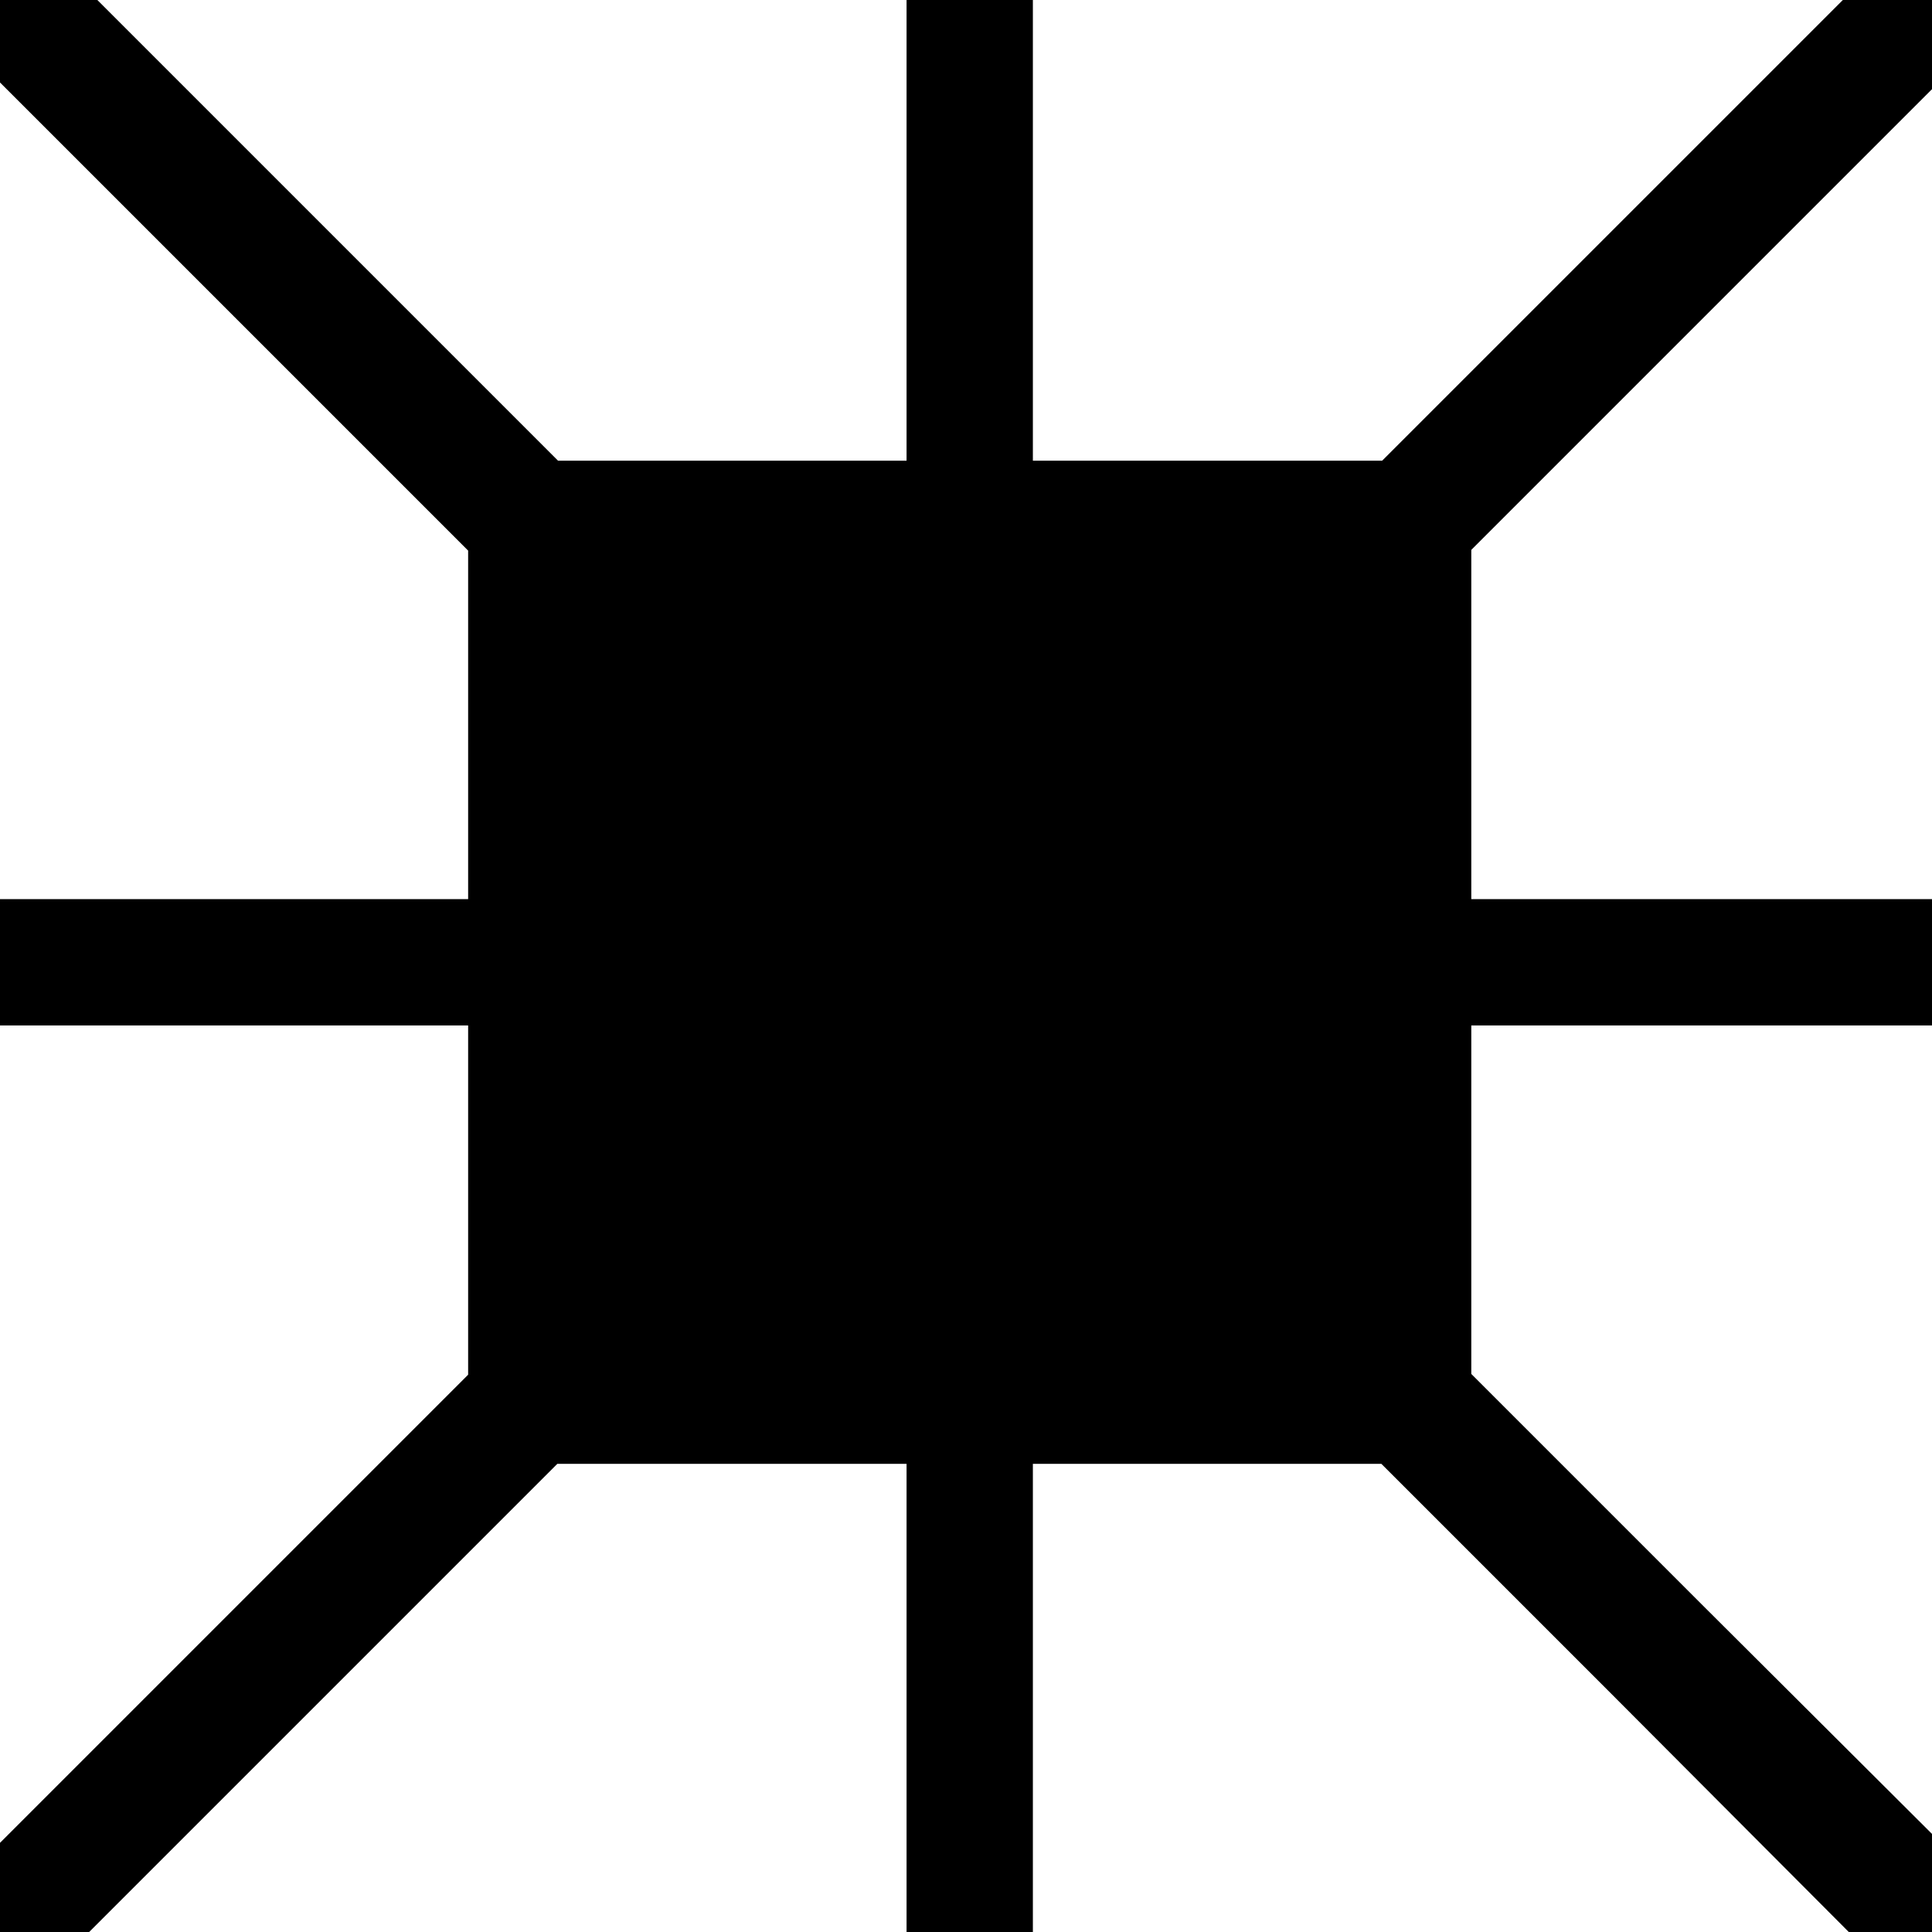
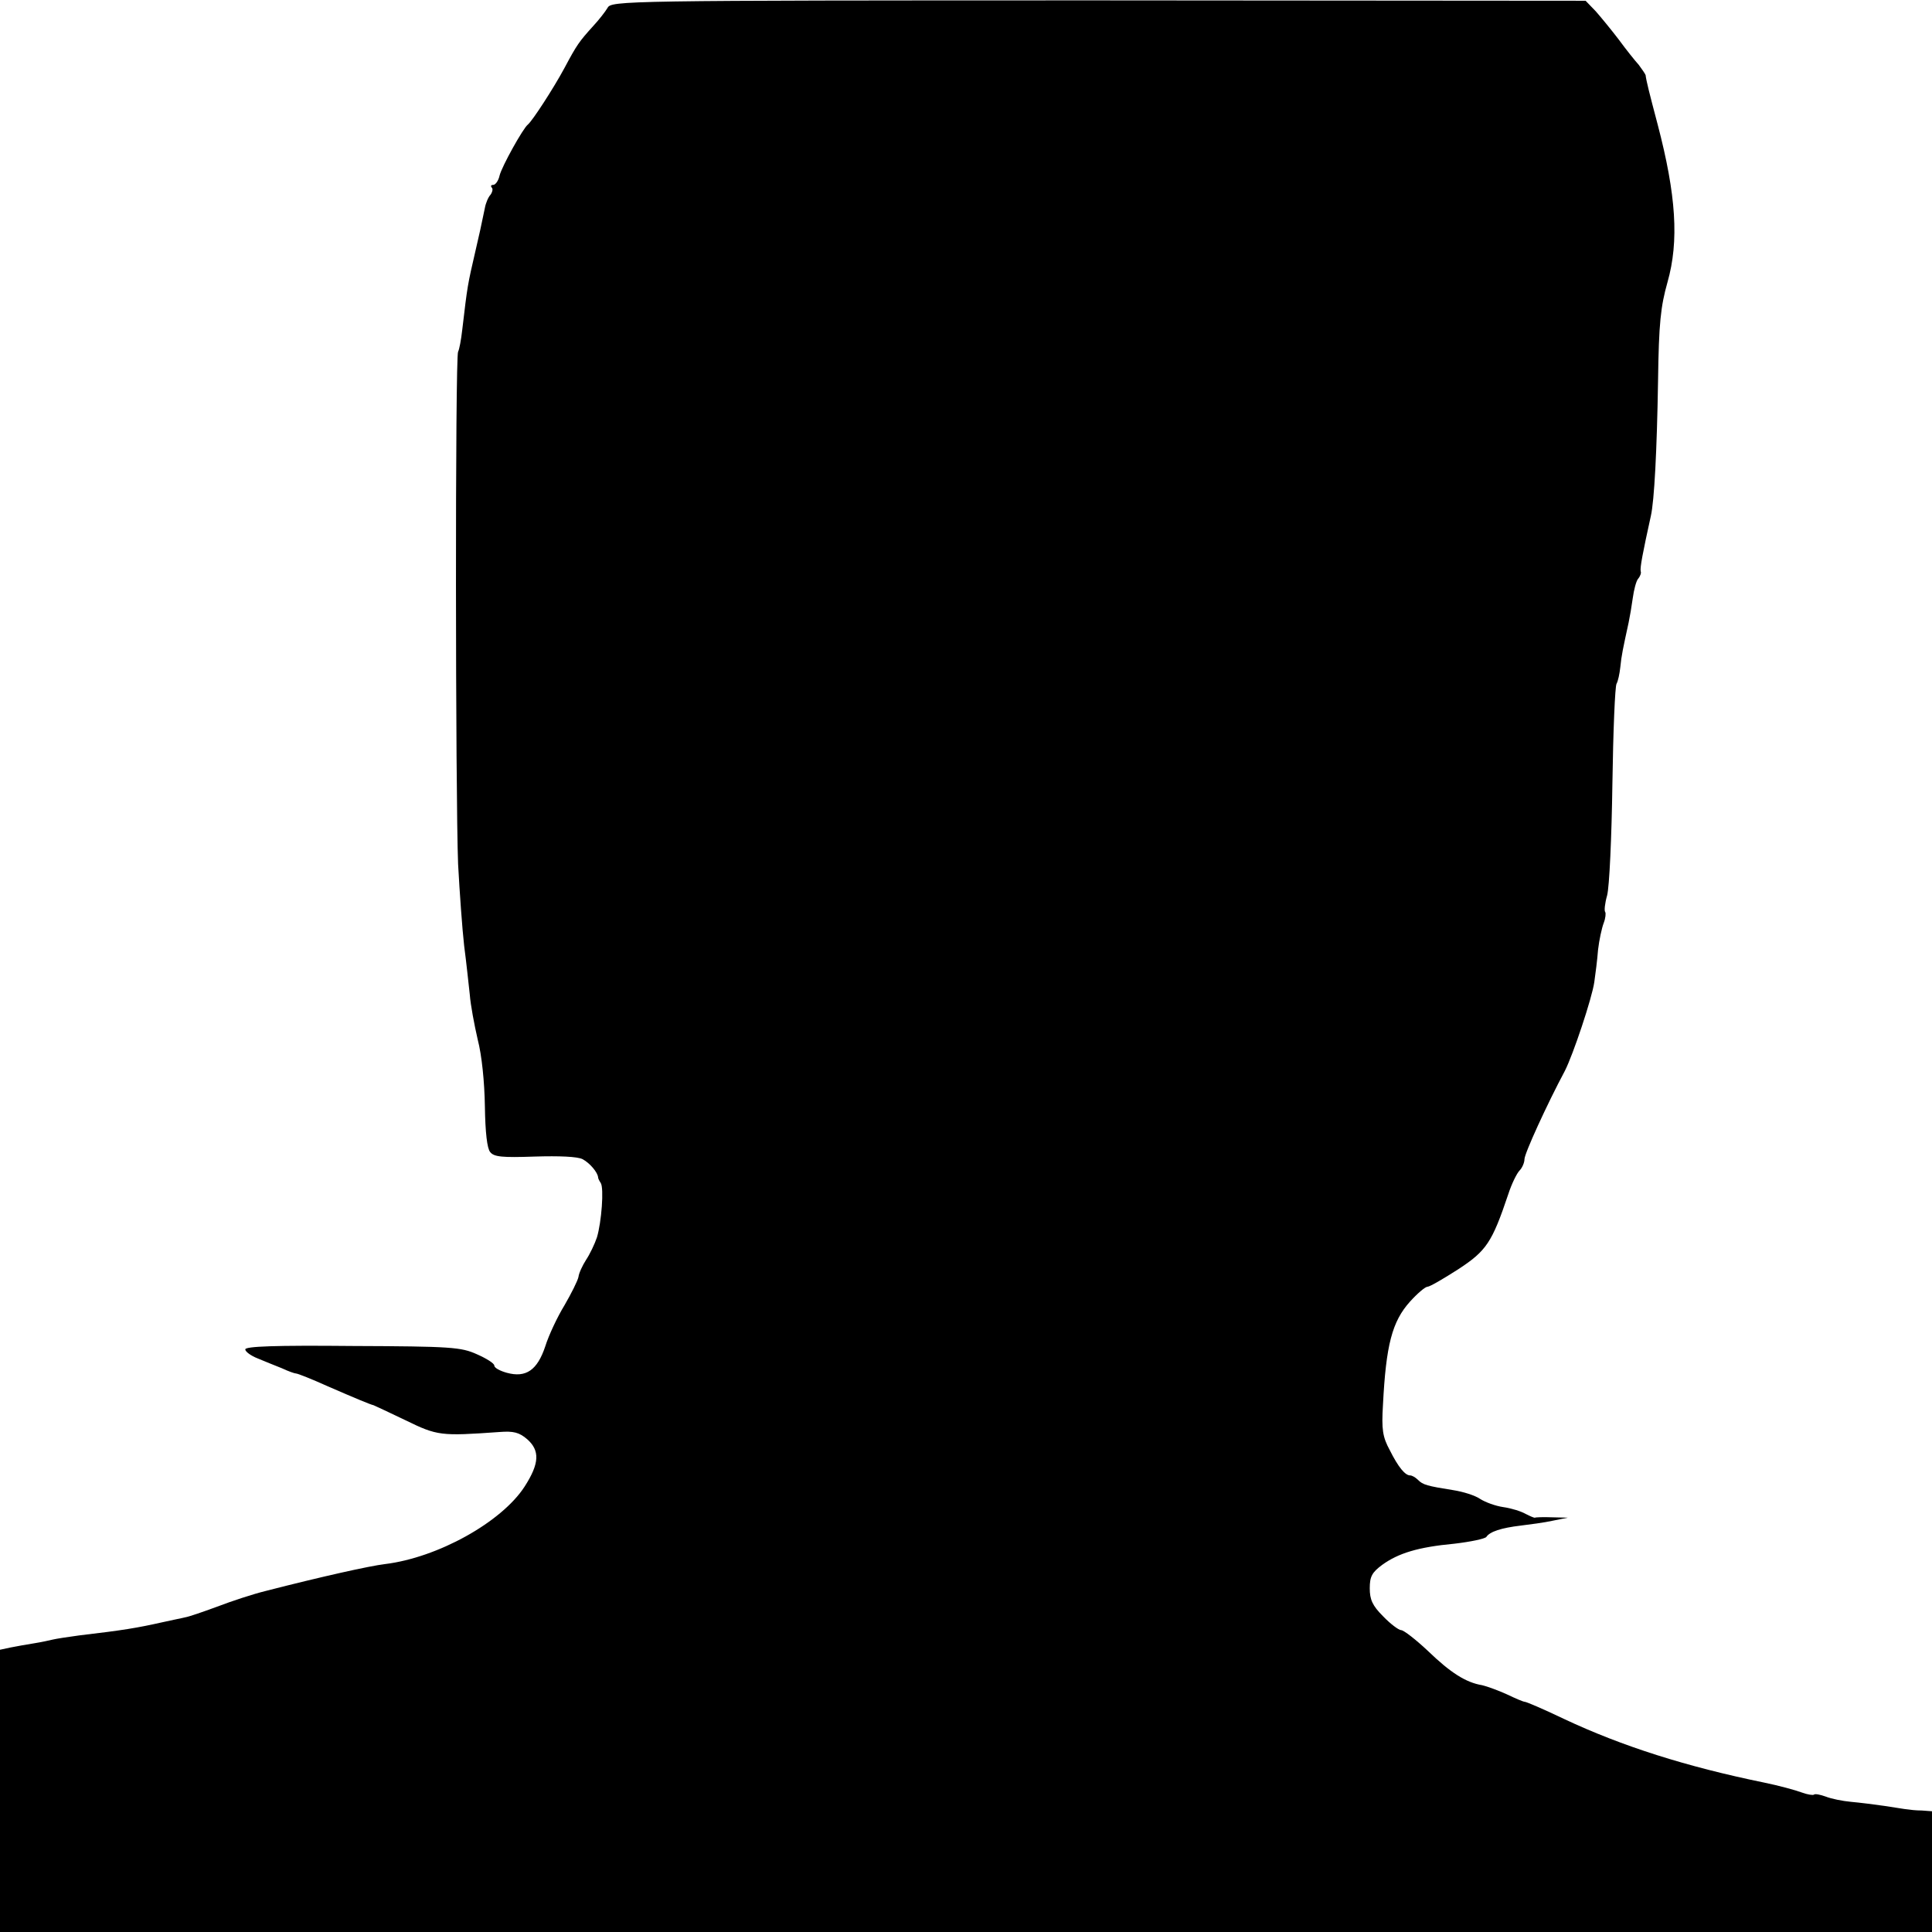
- <svg xmlns="http://www.w3.org/2000/svg" version="1.0" width="260pt" height="260pt" viewBox="0 0 260 260" preserveAspectRatio="xMidYMid meet">
-   <g transform="translate(0,260) scale(0.1,-0.1)" fill="#000000" stroke="none">
-     <path d="M0 2544 l0 -55 315 -315 315 -315 0 -235 0 -234 -315 0 -315 0 0 -85 0 -85 315 0 315 0 0 -235 0 -235 -315 -315 -315 -315 0 -60 0 -60 60 0 60 0 315 315 315 315 235 0 235 0 0 -315 0 -315 85 0 85 0 0 315 0 315 234 0 235 0 315 -315 314 -315 56 0 56 0 0 66 0 66 -310 309 -310 310 0 234 0 235 310 0 310 0 0 85 0 85 -310 0 -310 0 0 235 0 235 310 310 310 310 0 60 0 60 -60 0 -60 0 -310 -310 -310 -310 -235 0 -235 0 0 310 0 310 -85 0 -85 0 0 -310 0 -310 -234 0 -235 0 -310 310 -310 310 -65 0 -66 0 0 -56z" />
+ <svg xmlns="http://www.w3.org/2000/svg" version="1.0" width="512pt" height="512pt" viewBox="0 0 512 512" preserveAspectRatio="xMidYMid meet">
+   <g transform="translate(0,512) scale(0.1,-0.1)" fill="#000000" stroke="none">
+     <path d="M1610 5099 c-6 -10 -23 -32 -38 -48 -37 -41 -43 -49 -76 -111 -29 -54 -85 -140 -97 -150 -13 -10 -69 -111 -75 -135 -3 -14 -11 -25 -17 -25 -6 0 -7 -3 -4 -7 4 -3 2 -12 -3 -19 -6 -6 -13 -23 -15 -35 -11 -54 -14 -66 -25 -114 -21 -91 -21 -90 -35 -209 -3 -27 -8 -53 -11 -58 -8 -13 -7 -1179 0 -1358 4 -74 11 -172 16 -216 6 -45 12 -104 15 -130 2 -27 12 -80 21 -119 11 -42 18 -113 19 -177 1 -69 6 -112 14 -121 10 -13 32 -15 118 -12 65 2 114 0 127 -7 19 -10 40 -35 41 -48 0 -3 3 -9 7 -15 9 -14 2 -104 -10 -144 -6 -18 -19 -45 -29 -60 -9 -14 -19 -35 -20 -45 -2 -10 -19 -44 -37 -75 -19 -31 -42 -80 -51 -109 -21 -63 -51 -84 -102 -70 -18 5 -33 13 -33 19 0 6 -21 19 -46 30 -42 19 -68 21 -330 22 -205 2 -284 -1 -284 -9 0 -6 15 -17 33 -24 17 -7 46 -19 64 -26 17 -8 34 -14 38 -14 4 0 42 -15 84 -34 76 -33 112 -48 121 -50 3 -1 41 -19 85 -40 84 -41 93 -42 248 -31 38 3 53 -1 74 -19 34 -30 33 -64 -7 -126 -61 -94 -230 -188 -370 -205 -41 -5 -167 -33 -315 -71 -33 -8 -91 -27 -130 -42 -38 -14 -76 -27 -84 -28 -7 -2 -34 -7 -60 -13 -67 -15 -102 -21 -221 -35 -30 -4 -62 -9 -70 -11 -8 -2 -31 -7 -50 -10 -19 -3 -47 -8 -62 -11 l-28 -6 0 -374 0 -374 2560 0 2560 0 0 160 0 160 -27 2 c-16 0 -32 2 -38 3 -5 0 -32 5 -60 9 -27 4 -68 9 -90 11 -22 2 -52 8 -67 14 -14 5 -28 8 -31 5 -2 -2 -17 0 -33 6 -16 6 -60 18 -99 26 -205 42 -376 96 -531 169 -52 25 -99 45 -103 45 -4 0 -25 9 -48 20 -22 10 -52 21 -65 24 -43 7 -84 33 -144 91 -32 30 -64 55 -71 55 -6 0 -28 16 -48 37 -28 28 -35 44 -35 74 0 31 6 42 33 62 43 31 95 47 191 56 43 5 81 13 85 18 9 14 40 24 91 30 24 3 63 8 85 13 l40 8 -42 1 c-24 1 -44 0 -45 -1 -2 -1 -13 4 -25 10 -12 7 -38 15 -59 18 -21 3 -48 13 -62 22 -13 9 -45 19 -71 23 -69 11 -80 14 -93 27 -7 7 -16 12 -21 12 -13 0 -31 21 -54 67 -19 35 -22 55 -18 120 8 158 24 221 72 274 19 21 40 39 46 39 6 0 42 21 81 46 75 49 90 71 133 199 9 28 23 56 30 63 7 7 13 21 13 30 0 15 60 146 107 234 22 43 72 193 78 235 3 21 8 59 10 86 3 26 10 58 15 71 5 13 6 26 4 29 -3 3 -1 23 5 44 6 22 12 154 14 295 2 140 7 260 11 266 4 7 8 26 10 44 3 31 7 49 22 118 3 14 8 43 11 65 3 22 9 45 14 51 6 7 9 16 7 20 -2 10 5 47 27 147 9 40 16 171 19 358 2 153 7 197 25 261 31 109 23 231 -26 418 -23 87 -30 115 -32 131 -1 3 -9 15 -18 27 -10 11 -34 41 -53 67 -19 25 -47 59 -61 75 l-27 28 -1291 1 c-1267 0 -1291 -1 -1301 -20z" />
  </g>
</svg>
